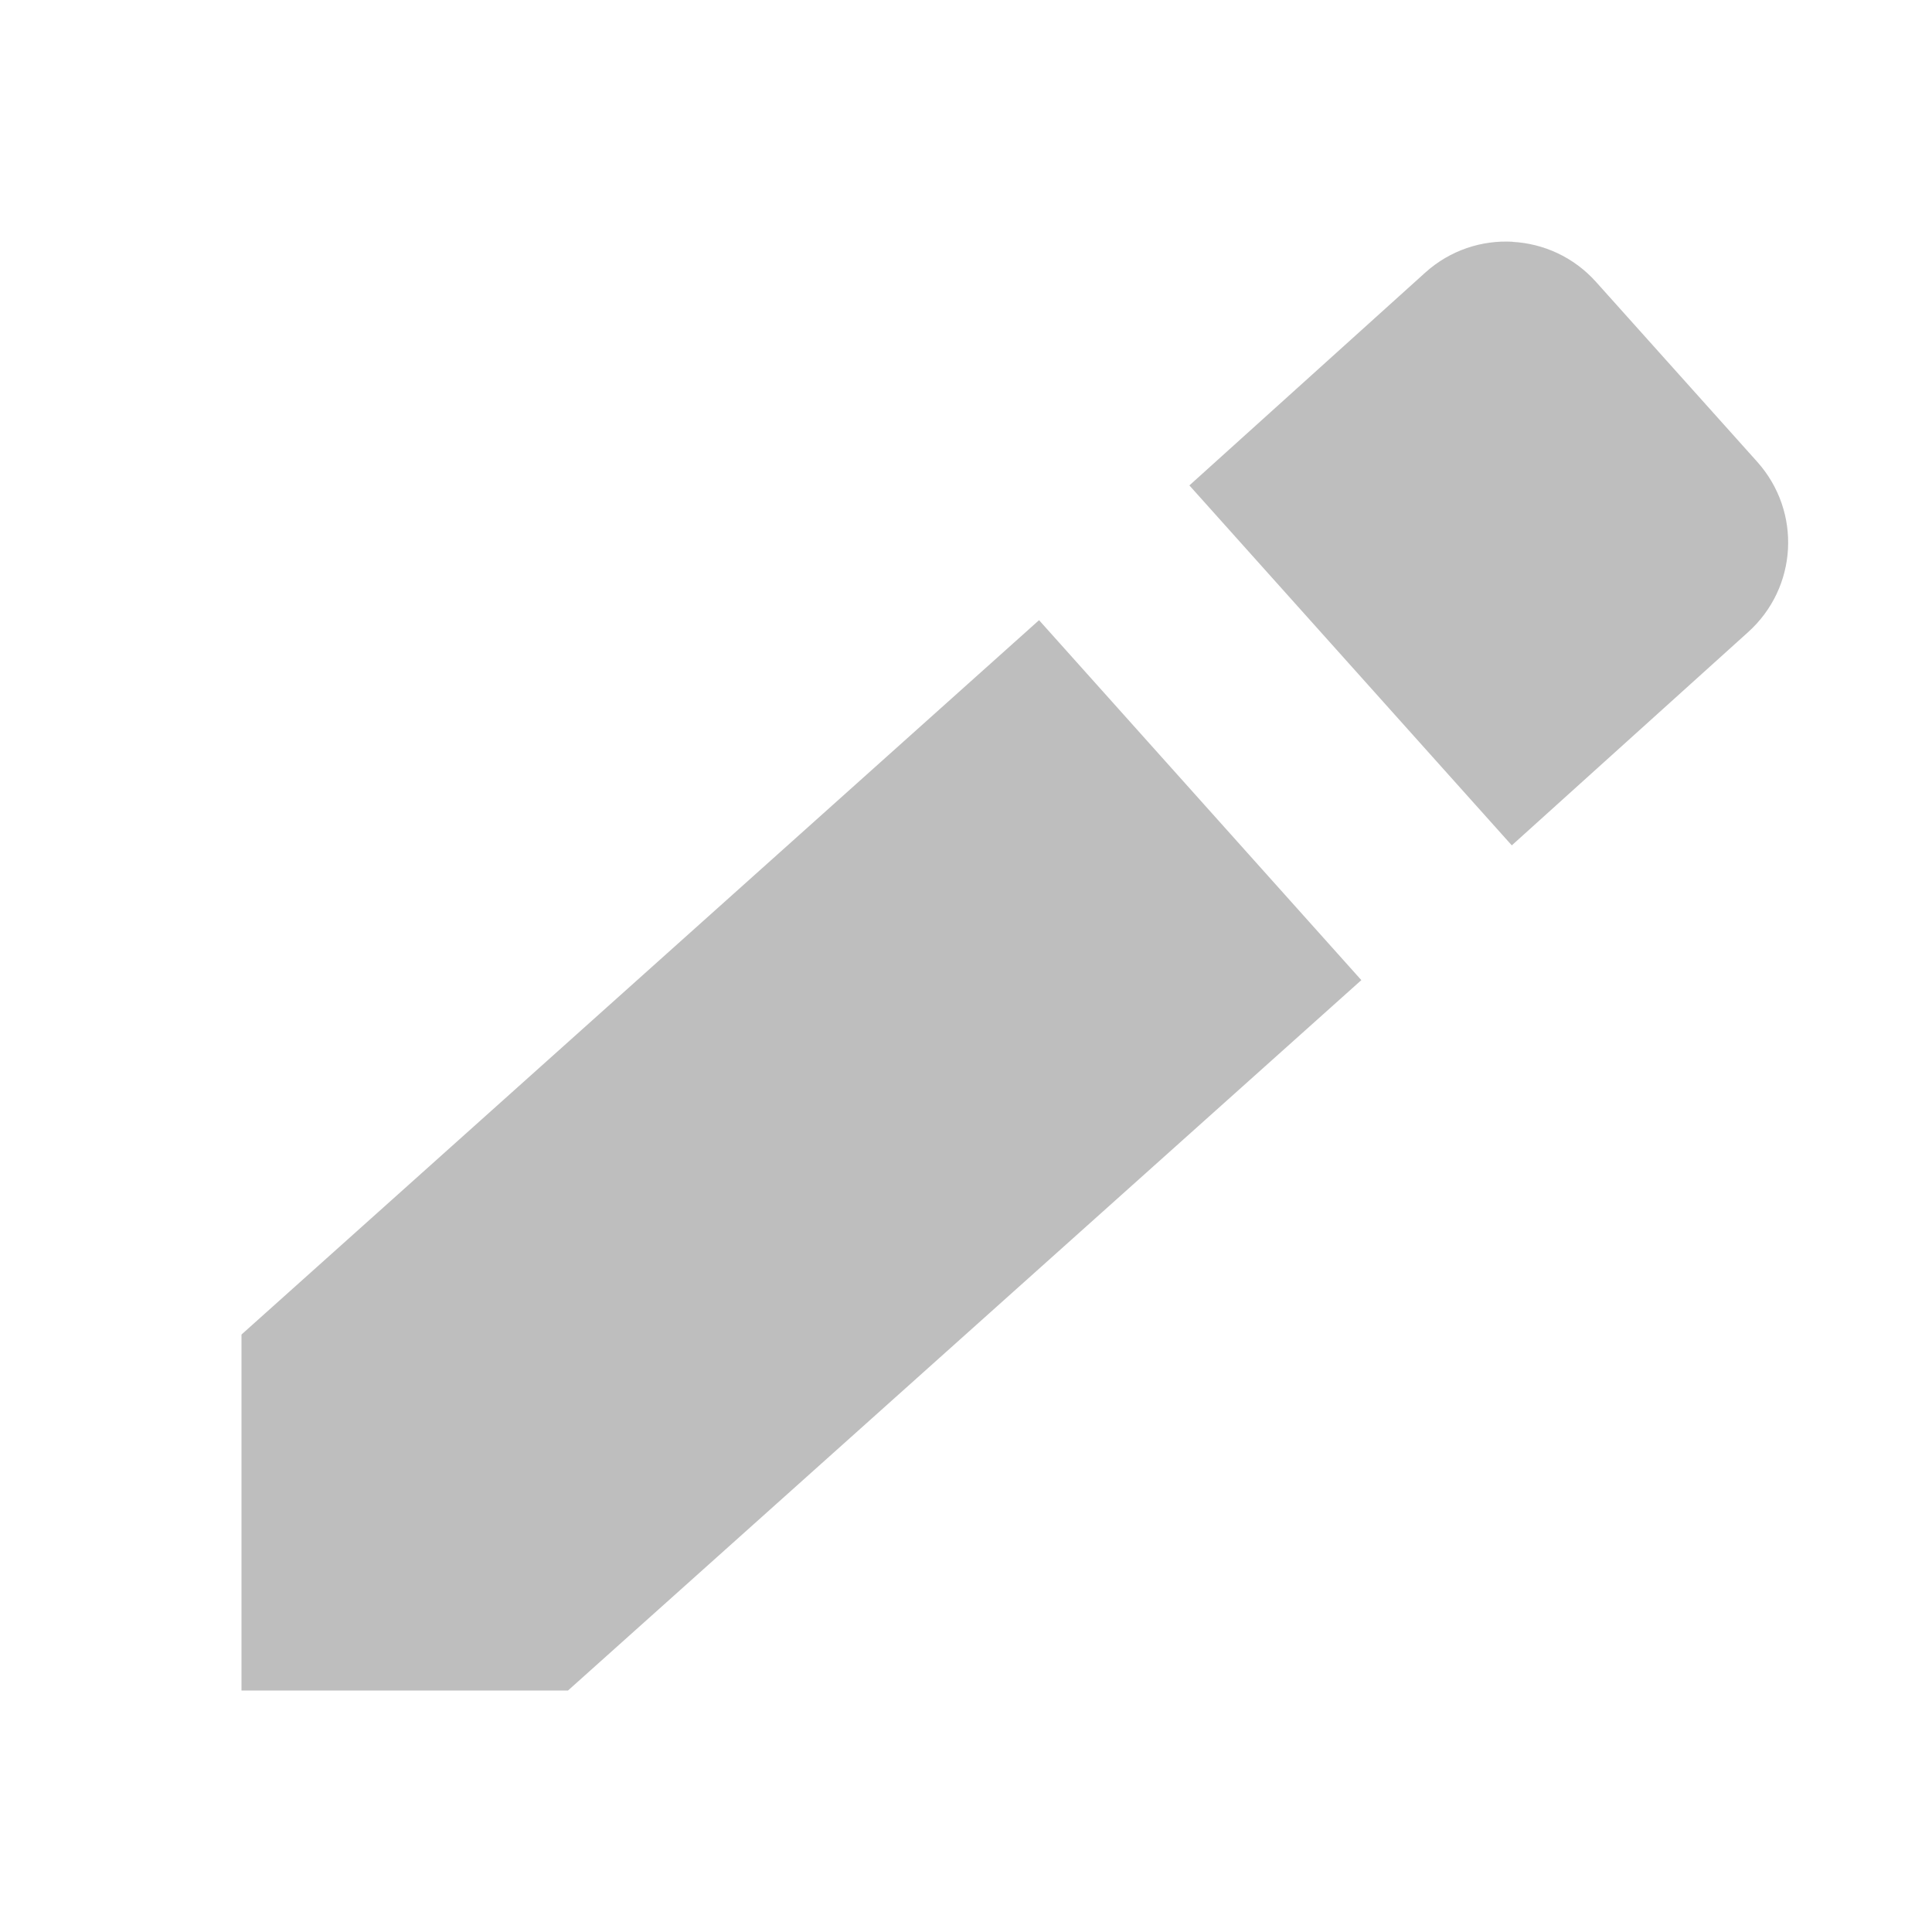
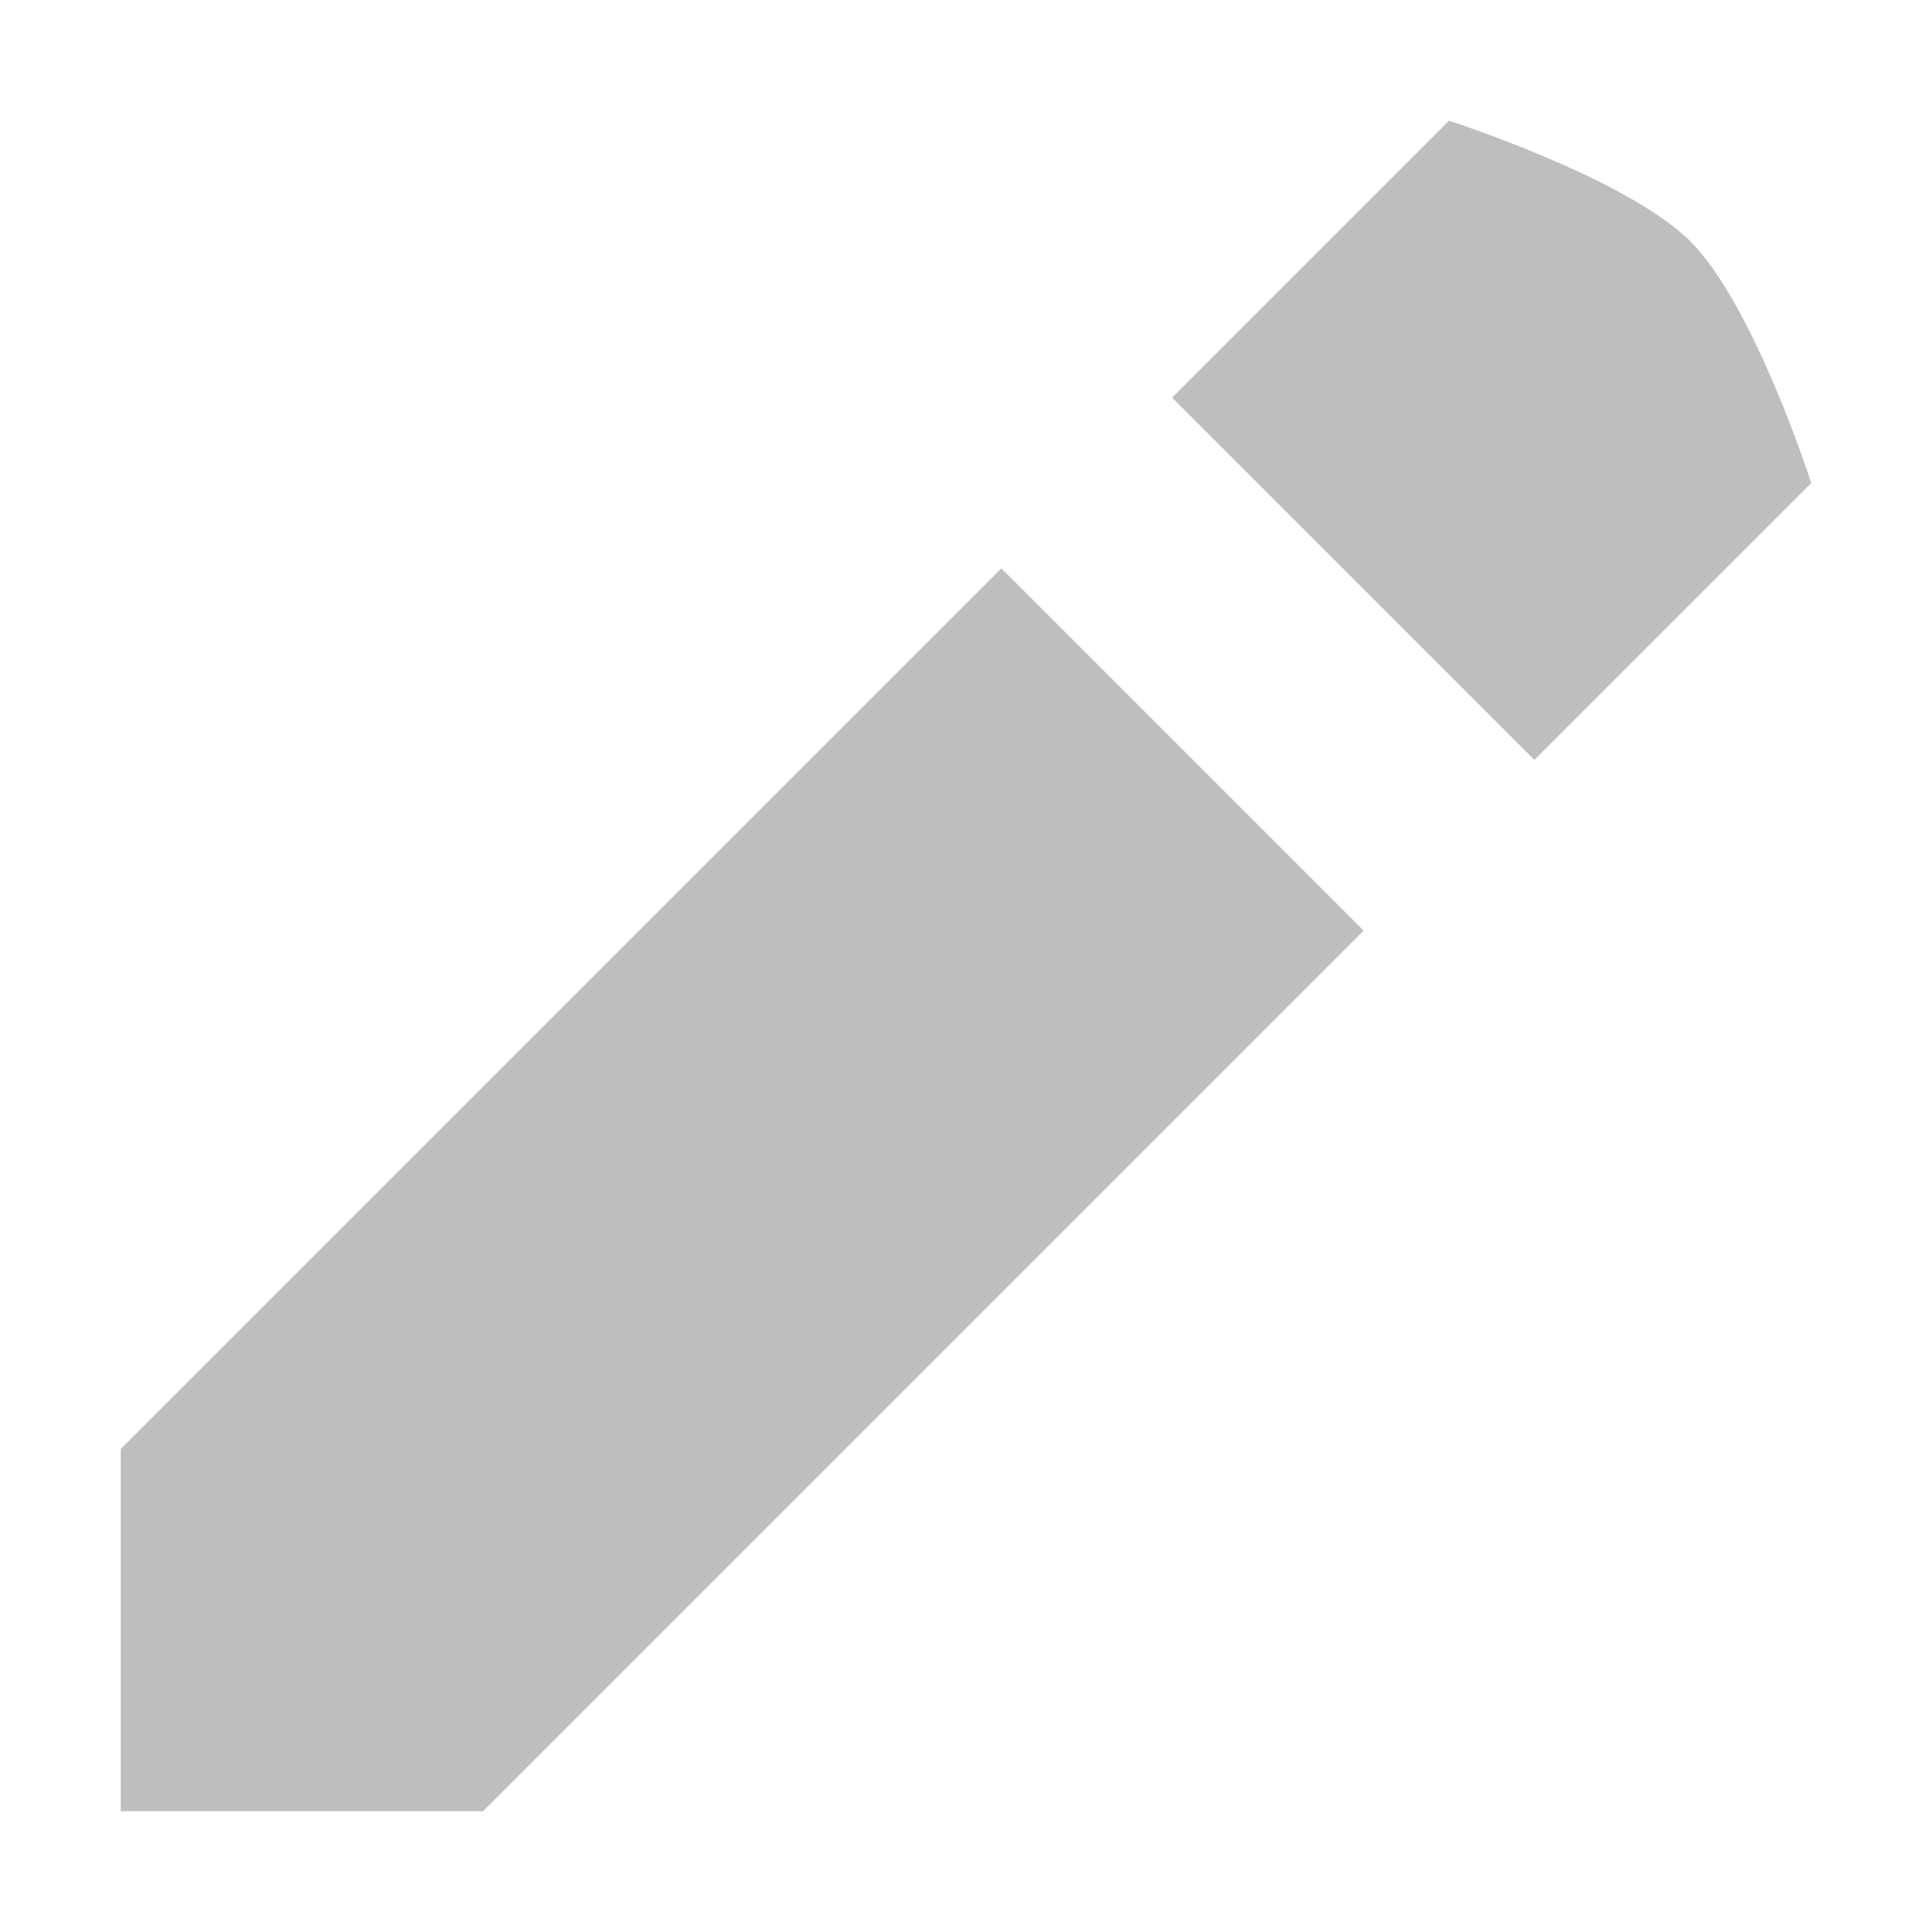
<svg xmlns="http://www.w3.org/2000/svg" xmlns:ns1="http://www.openswatchbook.org/uri/2009/osb" width="16" height="16" id="svg11300" version="1.0" style="display:inline;enable-background:new">
  <defs id="defs3">
    <linearGradient ns1:paint="solid" id="linearGradient5606">
      <stop style="stop-color:#000000;stop-opacity:1;" offset="0" id="stop5608" />
    </linearGradient>
  </defs>
  <g style="display:inline" id="layer1" transform="translate(0,-284)">
-     <path style="opacity:1;fill:#bebebe;fill-opacity:1;stroke:none;stroke-width:5;stroke-linecap:butt;stroke-linejoin:miter;stroke-miterlimit:4;stroke-dasharray:none;stroke-opacity:1" d="m 12.527,286.002 c -0.255,-0.014 -0.516,0.069 -0.722,0.254 l -1.955,1.764 2.67,2.981 1.955,-1.764 c 0.413,-0.37 0.447,-0.999 0.078,-1.412 l -1.336,-1.491 c -0.185,-0.206 -0.435,-0.317 -0.69,-0.331 z M 8.605,289.136 2,295.052 V 298 h 2.704 l 6.57,-5.883 z" id="rect4135" />
+     <path style="fill:#bebebe;fill-opacity:1;stroke:none;stroke-width:1px;stroke-linecap:butt;stroke-linejoin:miter;stroke-opacity:1" d="m 12,285 -2.293,2.293 3,3 L 15,288 c 0,0 -0.473,-1.473 -1,-2 -0.527,-0.527 -2,-1 -2,-1 z M 8.293,288.707 1,296 v 3 h 3 l 7.293,-7.293 z" id="path4508" />
  </g>
</svg>
